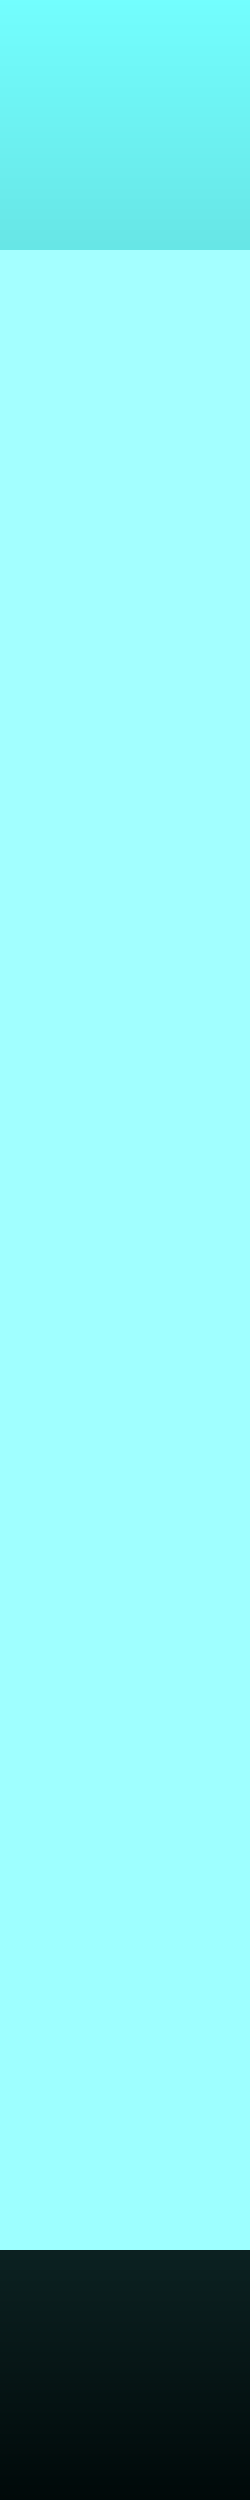
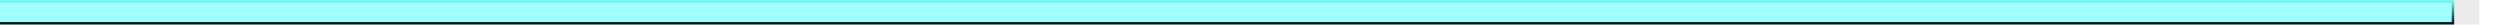
- <svg xmlns="http://www.w3.org/2000/svg" width="1" height="10" fill-rule="evenodd" clip-rule="evenodd" stroke-linejoin="round" stroke-miterlimit="2">
-   <path fill="url(#_Linear1)" d="M0 0h7v10H0z" transform="matrix(0 1.42857 -.7 0 4 0)" />
-   <path d="M7 0v10H0V0h7zM.7 8.571h5.6V1.429H.7v7.142z" fill="url(#_Linear2)" transform="matrix(0 1.42857 -.7 0 4 0)" />
+ <svg xmlns="http://www.w3.org/2000/svg" width="100%" height="10px" fill-rule="evenodd" clip-rule="evenodd" stroke-linejoin="round" stroke-miterlimit="2">
+   <g transform="matrix(1021 0 0 1 -8.5 0)">
+     <path fill="#ebebeb" d="M0 0h1v10H0z" />
+     <clipPath id="a">
+       <path d="M0 0h1v10H0z" />
+     </clipPath>
+     <g clip-path="url(#a)">
+       <path fill="url(#_Linear2)" d="M0 0h7v10H0z" transform="matrix(0 1.42857 -.09853 0 .99 0)" />
+       <path d="M7 0v10H0V0h7zM.7 9.99h5.6V.01H.7v9.98z" fill="url(#_Linear3)" transform="matrix(0 1.42857 -.09853 0 .99 0)" />
+     </g>
+   </g>
  <defs>
-     <linearGradient id="_Linear1" x1="0" y1="0" x2="1" y2="0" gradientUnits="userSpaceOnUse" gradientTransform="matrix(7 0 0 10 0 5)">
+     <linearGradient id="_Linear2" x1="0" y1="0" x2="1" y2="0" gradientUnits="userSpaceOnUse" gradientTransform="matrix(7 0 0 10 0 5)">
      <stop offset="0" stop-color="#a5ffff" />
      <stop offset="1" stop-color="#9cffff" />
    </linearGradient>
-     <linearGradient id="_Linear2" x1="0" y1="0" x2="1" y2="0" gradientUnits="userSpaceOnUse" gradientTransform="matrix(7 0 0 10 0 5)">
+     <linearGradient id="_Linear3" x1="0" y1="0" x2="1" y2="0" gradientUnits="userSpaceOnUse" gradientTransform="matrix(7 0 0 10 0 5)">
      <stop offset="0" stop-color="#73ffff" />
      <stop offset="1" stop-color="#000808" />
    </linearGradient>
  </defs>
</svg>
